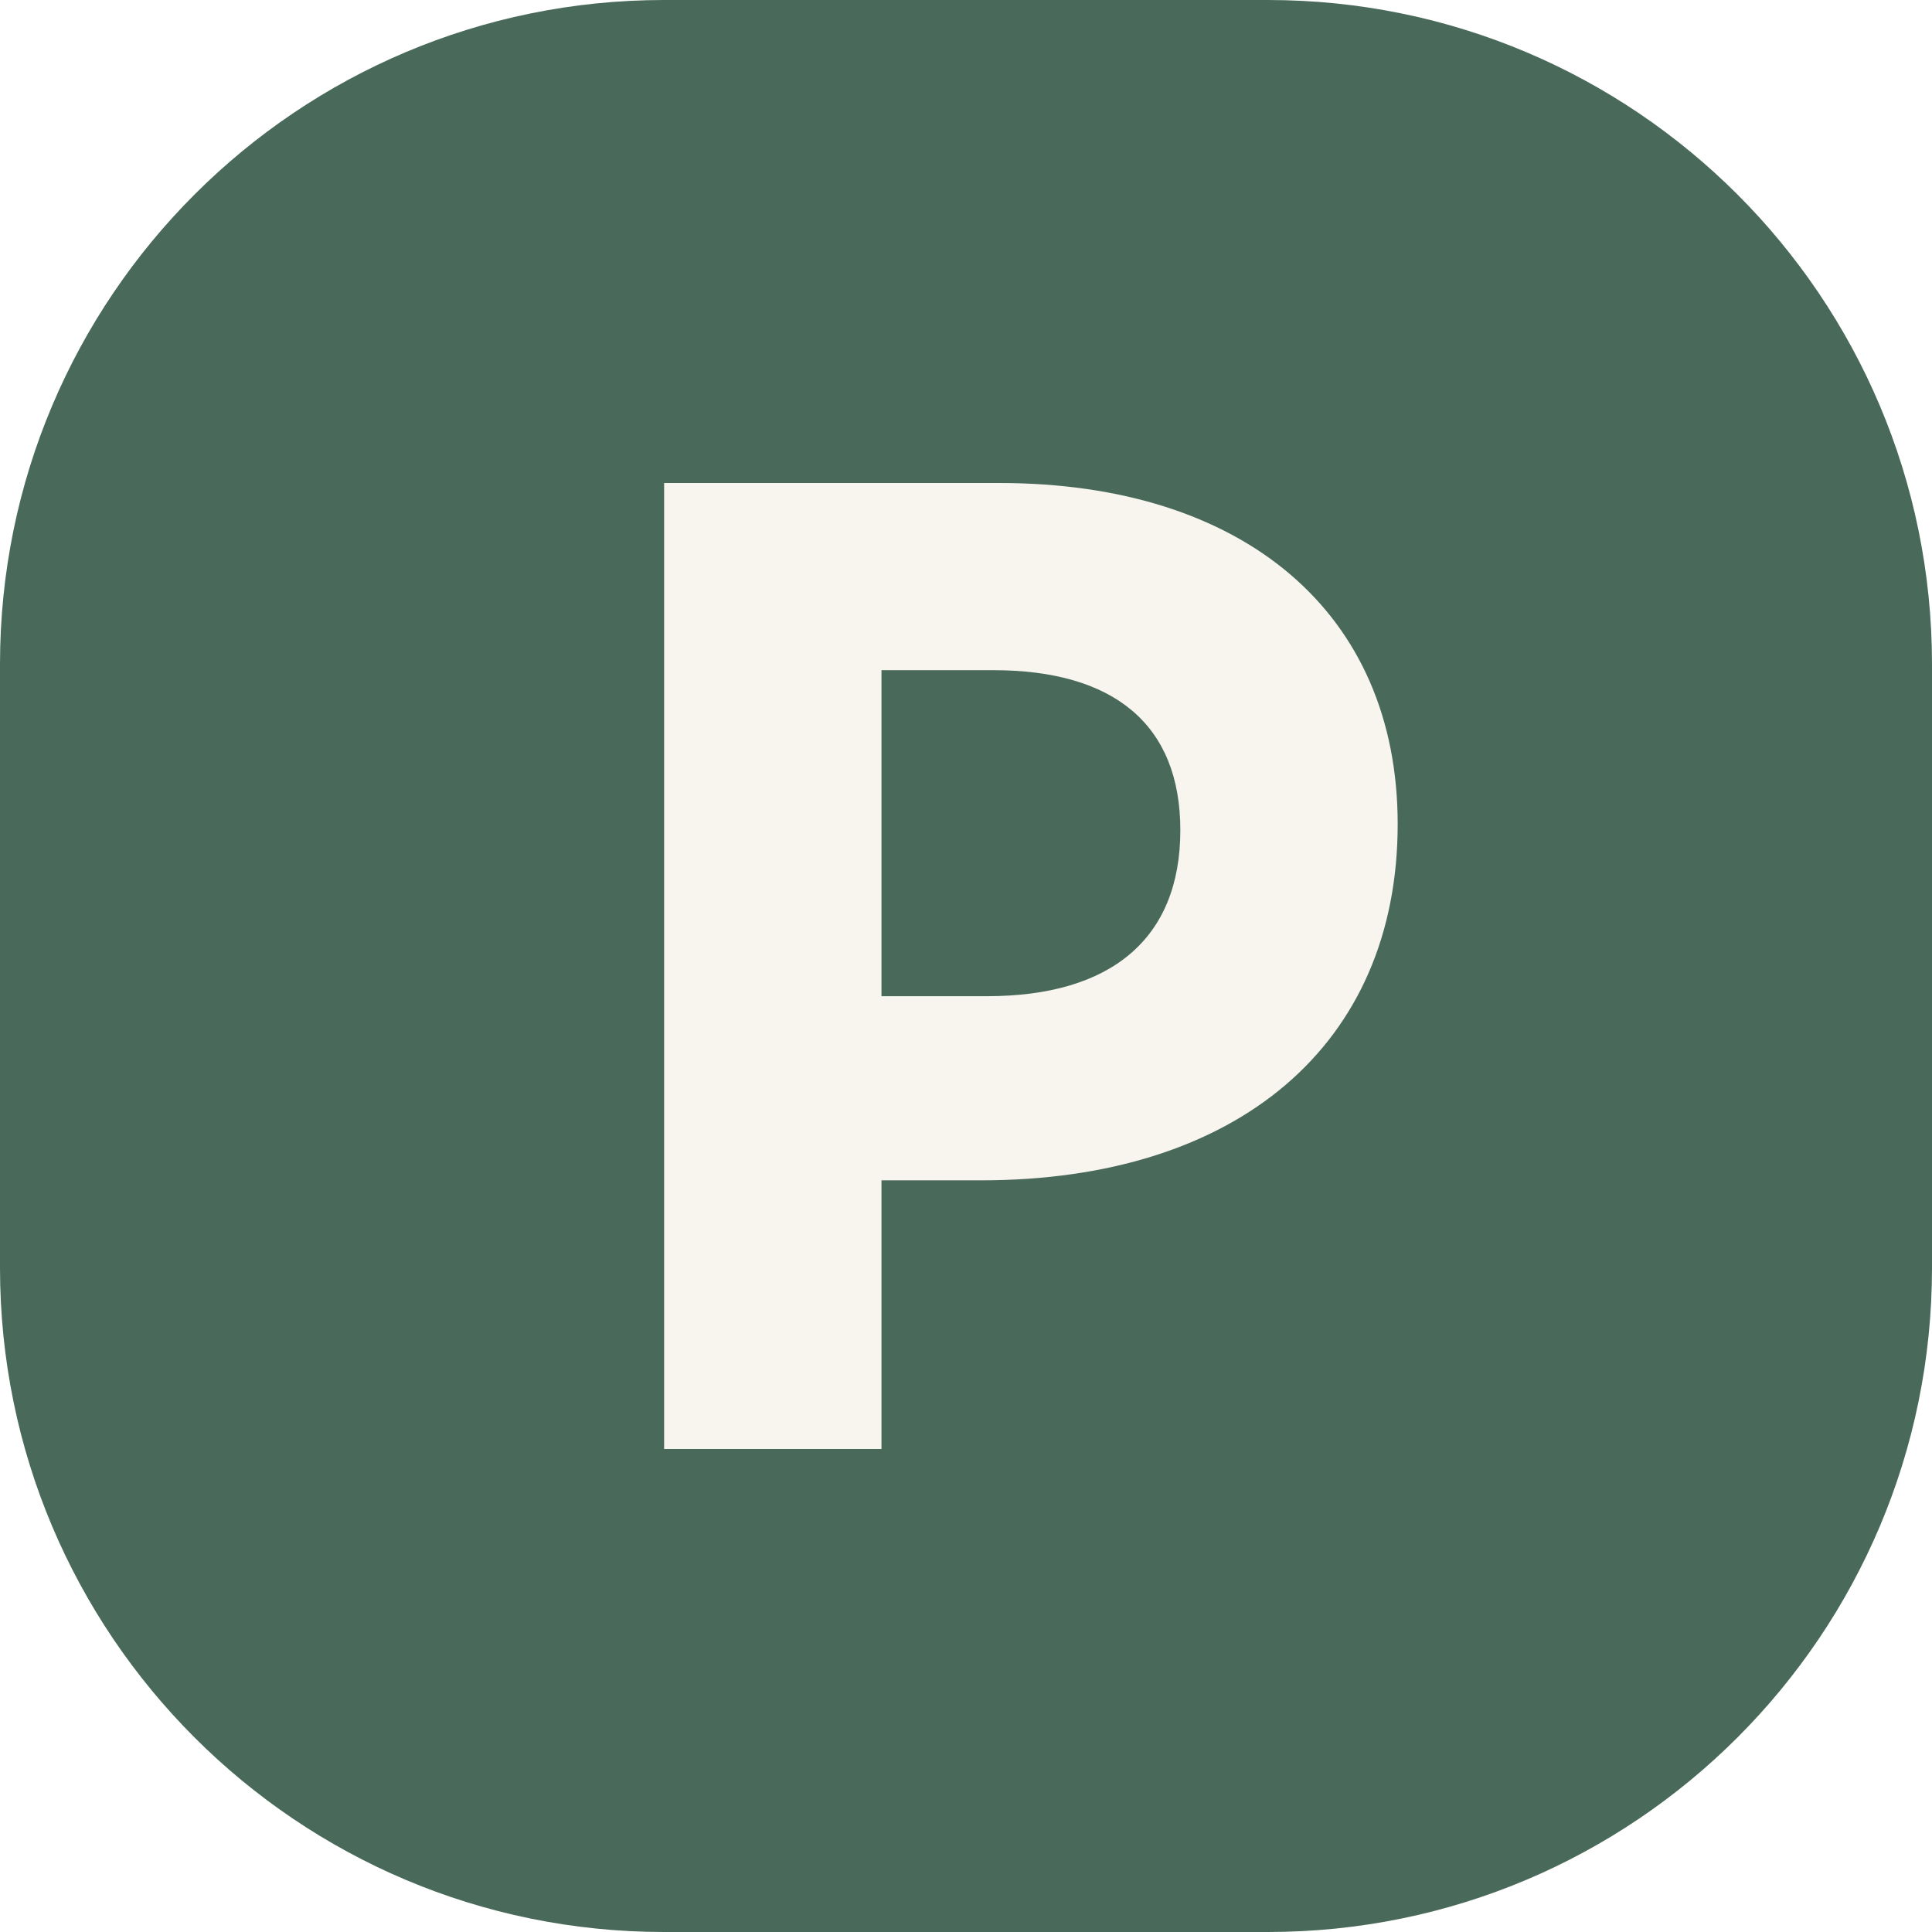
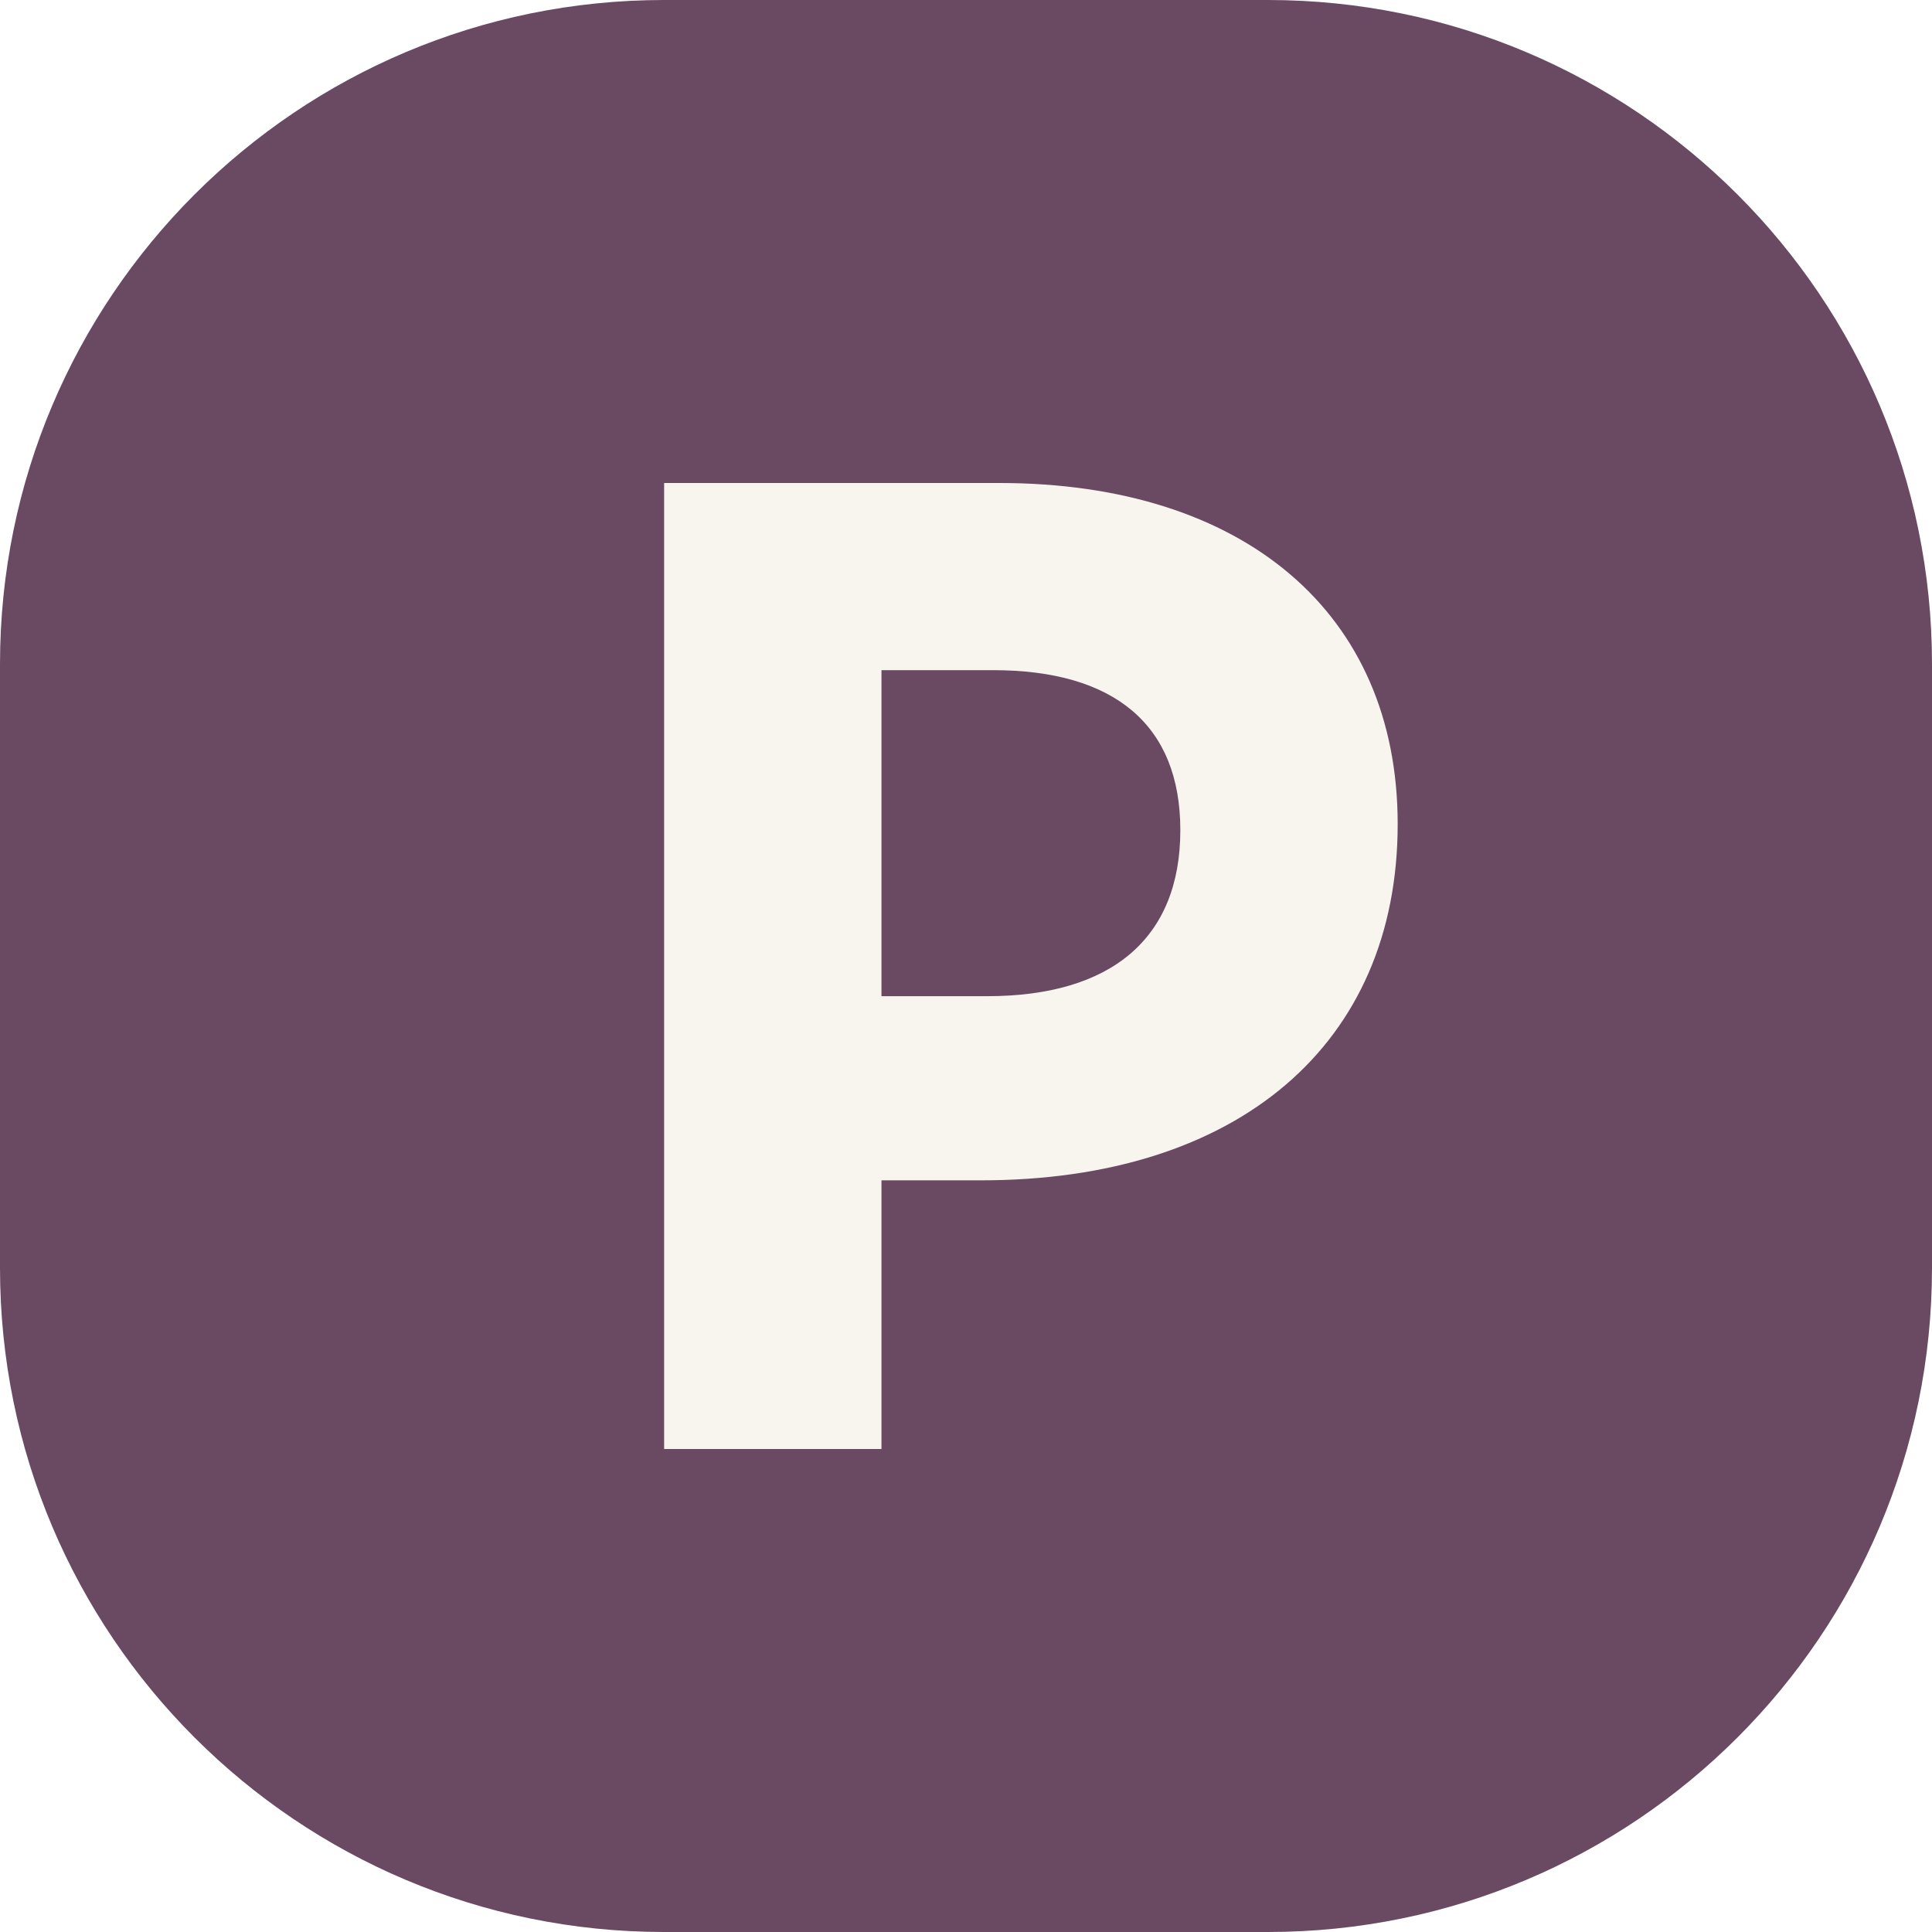
- <svg xmlns="http://www.w3.org/2000/svg" viewBox="0 0 64 64" role="img" aria-label="Praxis">
-   <rect width="64" height="64" rx="22" fill="#496a5a" />
+ <svg xmlns="http://www.w3.org/2000/svg" viewBox="0 0 64 64" role="img" aria-label="Psychotherapie Josefstrasse">
+   <rect width="64" height="64" rx="22" fill="#6a4963" />
  <path fill="#f8f5ef" d="M22 48V16h11.1c8.1 0 13.2 4.3 13.2 11.3 0 7.3-5.3 11.8-13.8 11.8h-3.3V48H22Zm7.2-15h3.5c4.1 0 6.4-1.9 6.4-5.5 0-3.5-2.2-5.3-6.2-5.3h-3.7V33Z" />
</svg>
